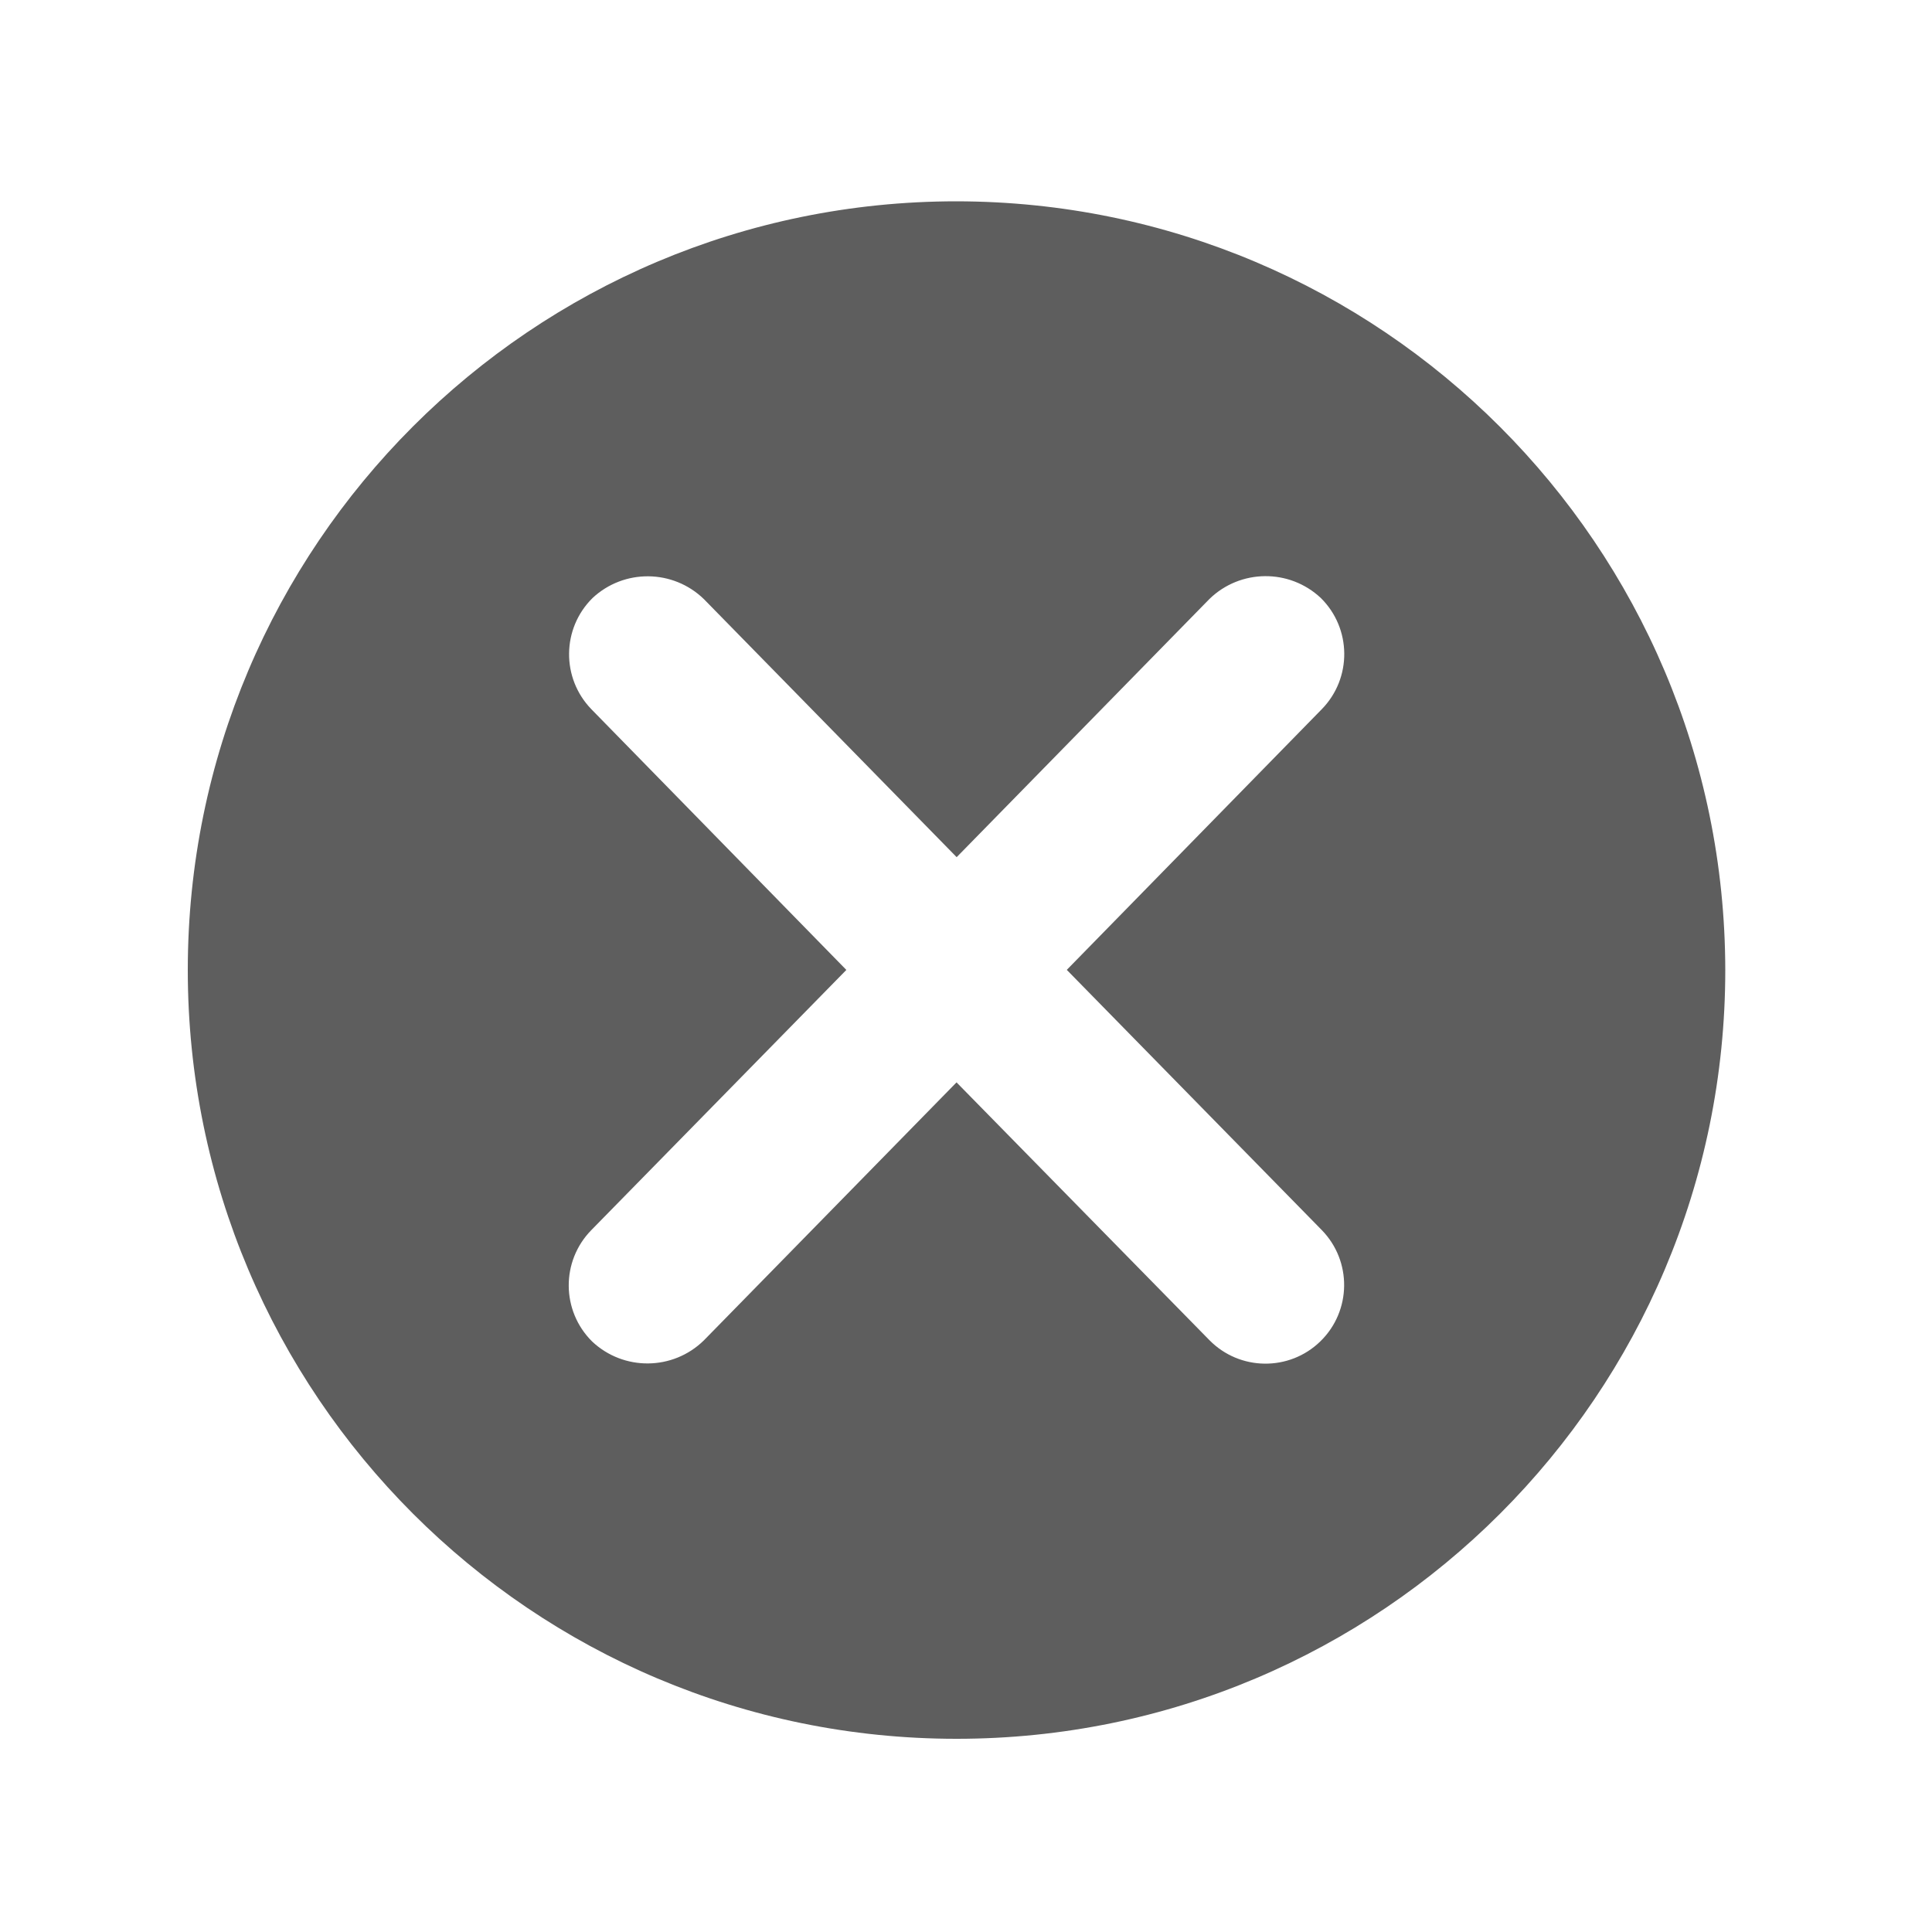
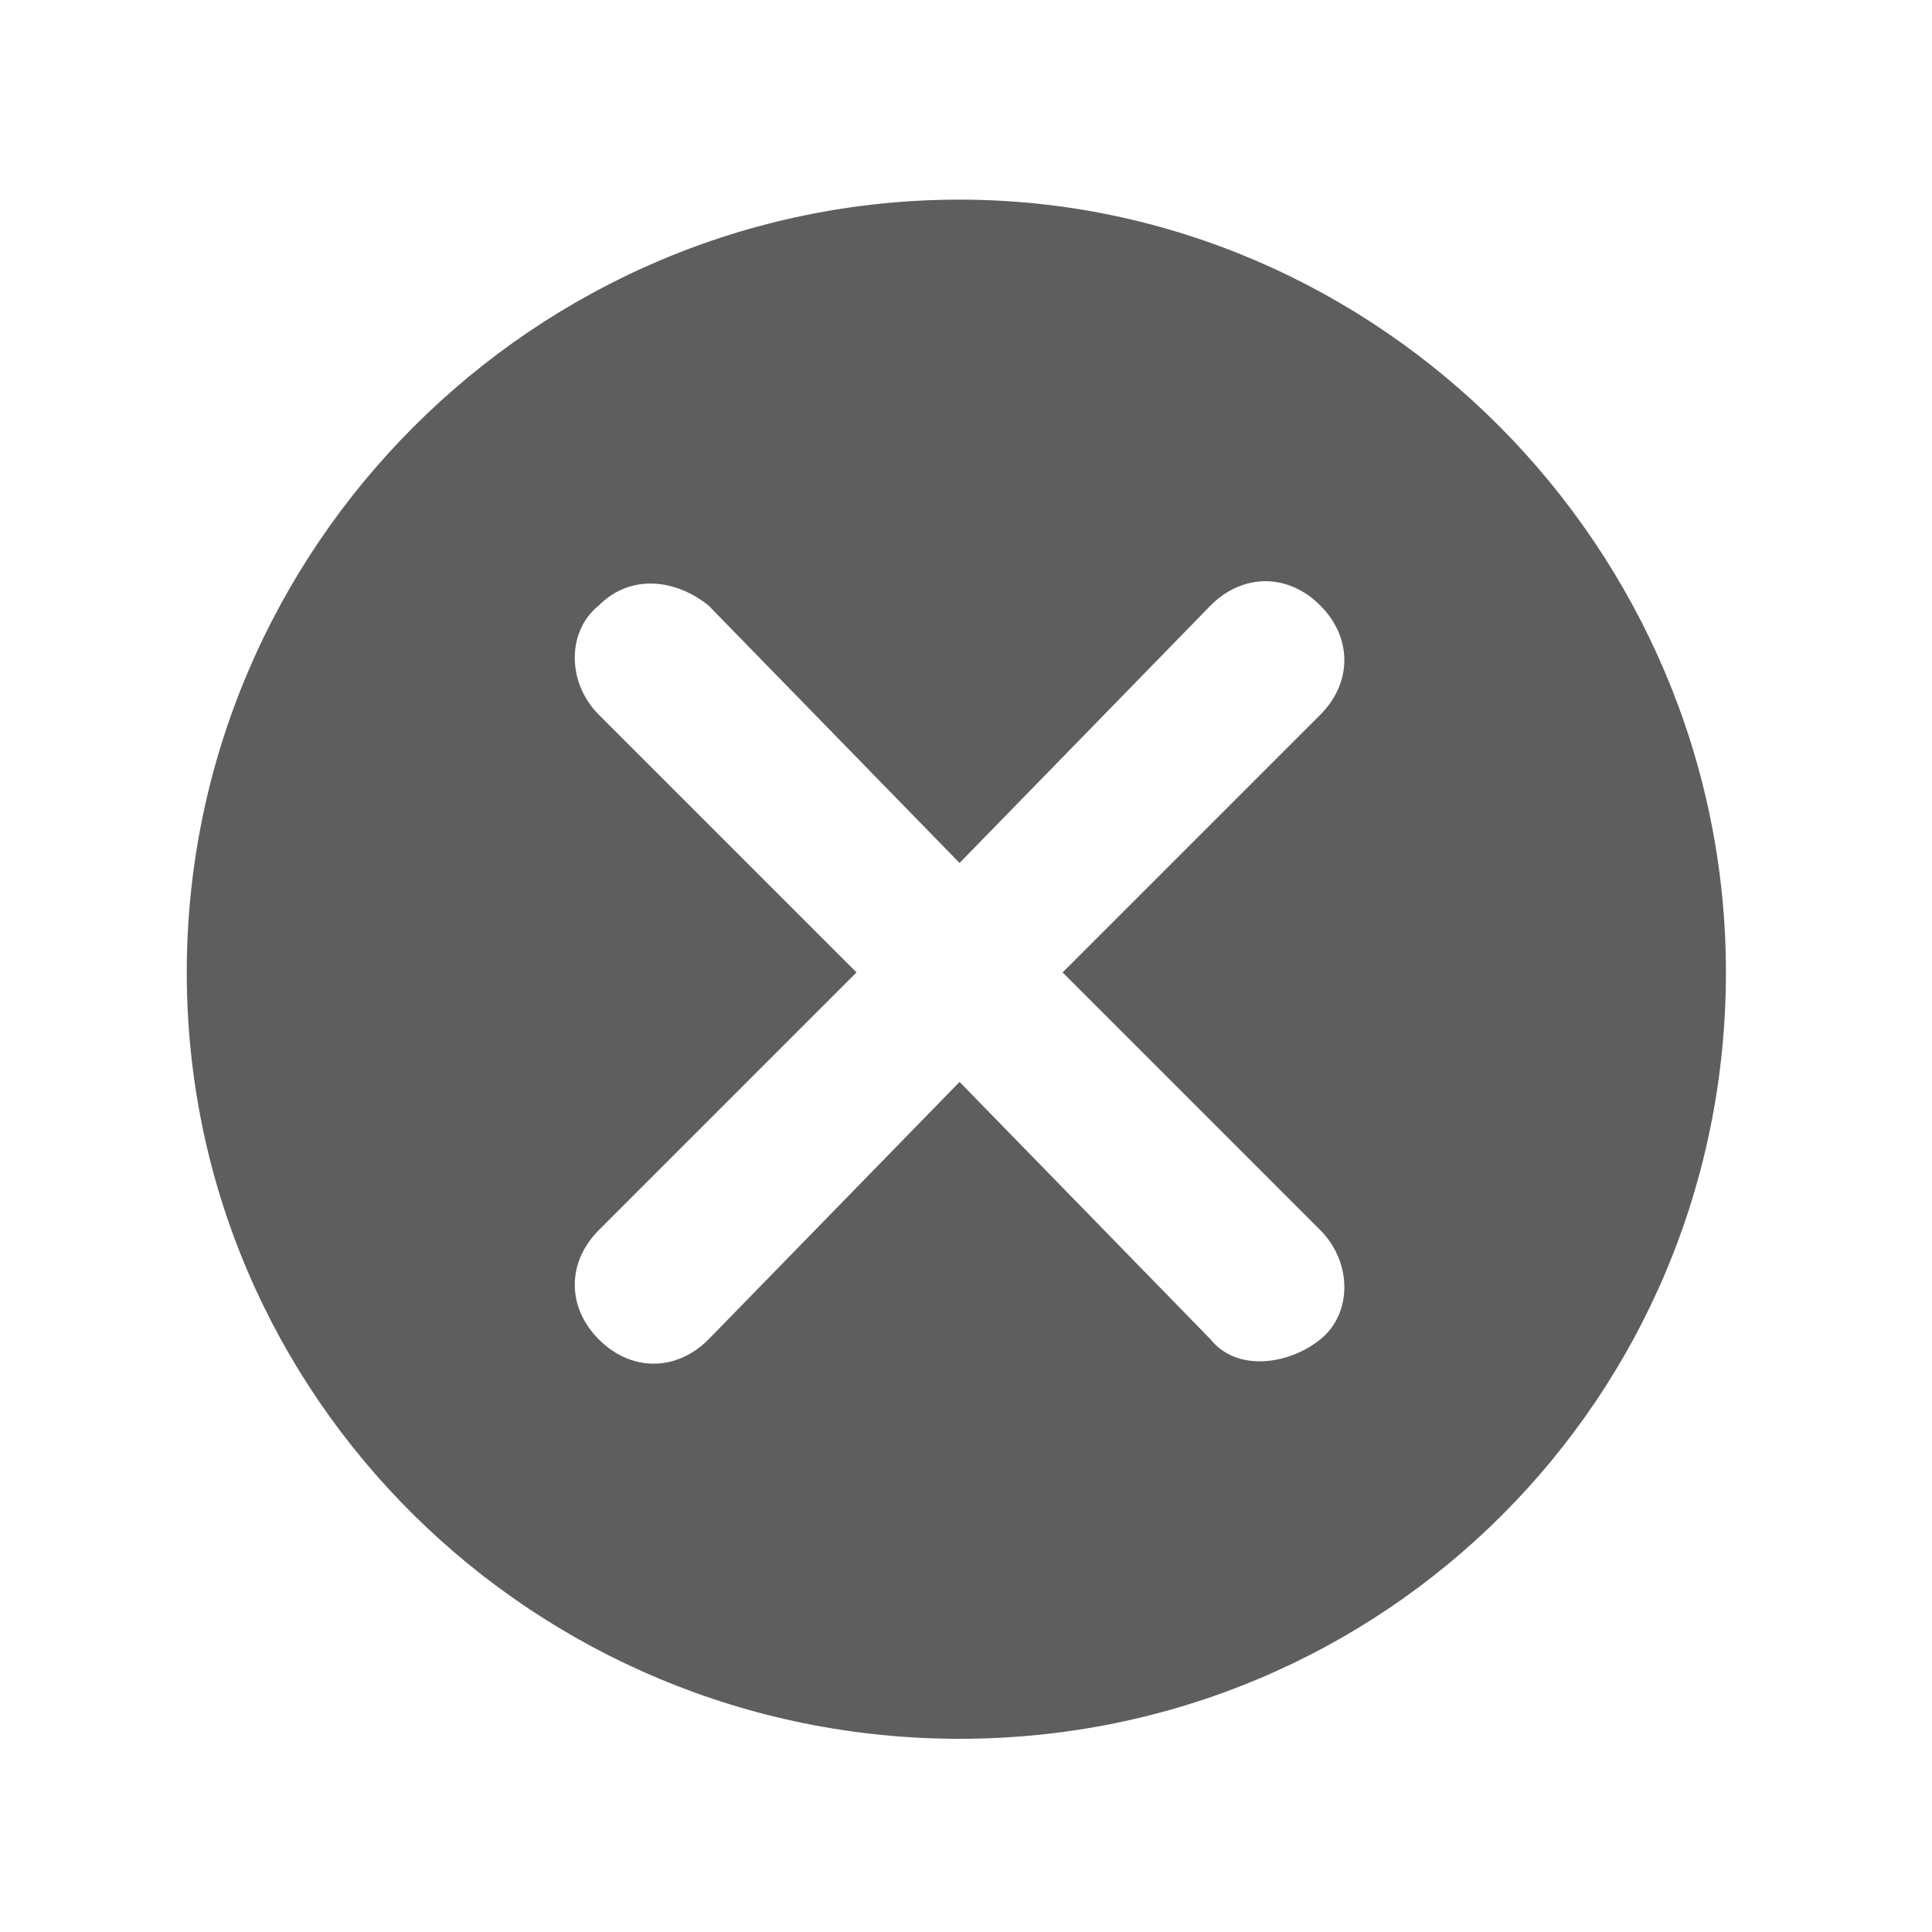
- <svg xmlns="http://www.w3.org/2000/svg" id="guias" viewBox="0 0 30 30">
-   <path d="M14.853,3.126A11.937,11.937,0,1,0,26.79,15.063,11.95,11.95,0,0,0,14.853,3.126M20.524,19.1a1.221,1.221,0,1,1-1.747,1.707l-3.924-4-3.925,4.008a1.252,1.252,0,0,1-1.733.016A1.226,1.226,0,0,1,9.183,19.1l3.959-4.039L9.183,11.013A1.227,1.227,0,0,1,9.2,9.287a1.254,1.254,0,0,1,1.73.016l3.925,4.007L18.781,9.3a1.252,1.252,0,0,1,1.727-.016,1.224,1.224,0,0,1,.017,1.728L16.565,15.06Z" fill="#5e5e5e" />
+ <svg xmlns="http://www.w3.org/2000/svg" version="1.1" id="guias" x="0px" y="0px" viewBox="0 0 30 30" style="enable-background:new 0 0 30 30;" xml:space="preserve">
+   <style type="text/css">
+ 	.st0{fill:#5E5E5E;}
+ </style>
+   <path class="st0" d="M14.9,3.1C8.3,3.1,2.9,8.5,2.9,15.1C2.9,21.7,8.3,27,14.9,27c6.6,0,11.9-5.3,11.9-11.9  C26.8,8.5,21.4,3.1,14.9,3.1z M20.5,19.1c0.5,0.5,0.5,1.3,0,1.7s-1.3,0.5-1.7,0l-3.9-4l-3.9,4c-0.5,0.5-1.2,0.5-1.7,0  c-0.5-0.5-0.5-1.2,0-1.7l4-4l-4-4c-0.5-0.5-0.5-1.3,0-1.7c0.5-0.5,1.2-0.4,1.7,0l3.9,4l3.9-4c0.5-0.5,1.2-0.5,1.7,0  c0.5,0.5,0.5,1.2,0,1.7l-4,4L20.5,19.1z" />
</svg>
